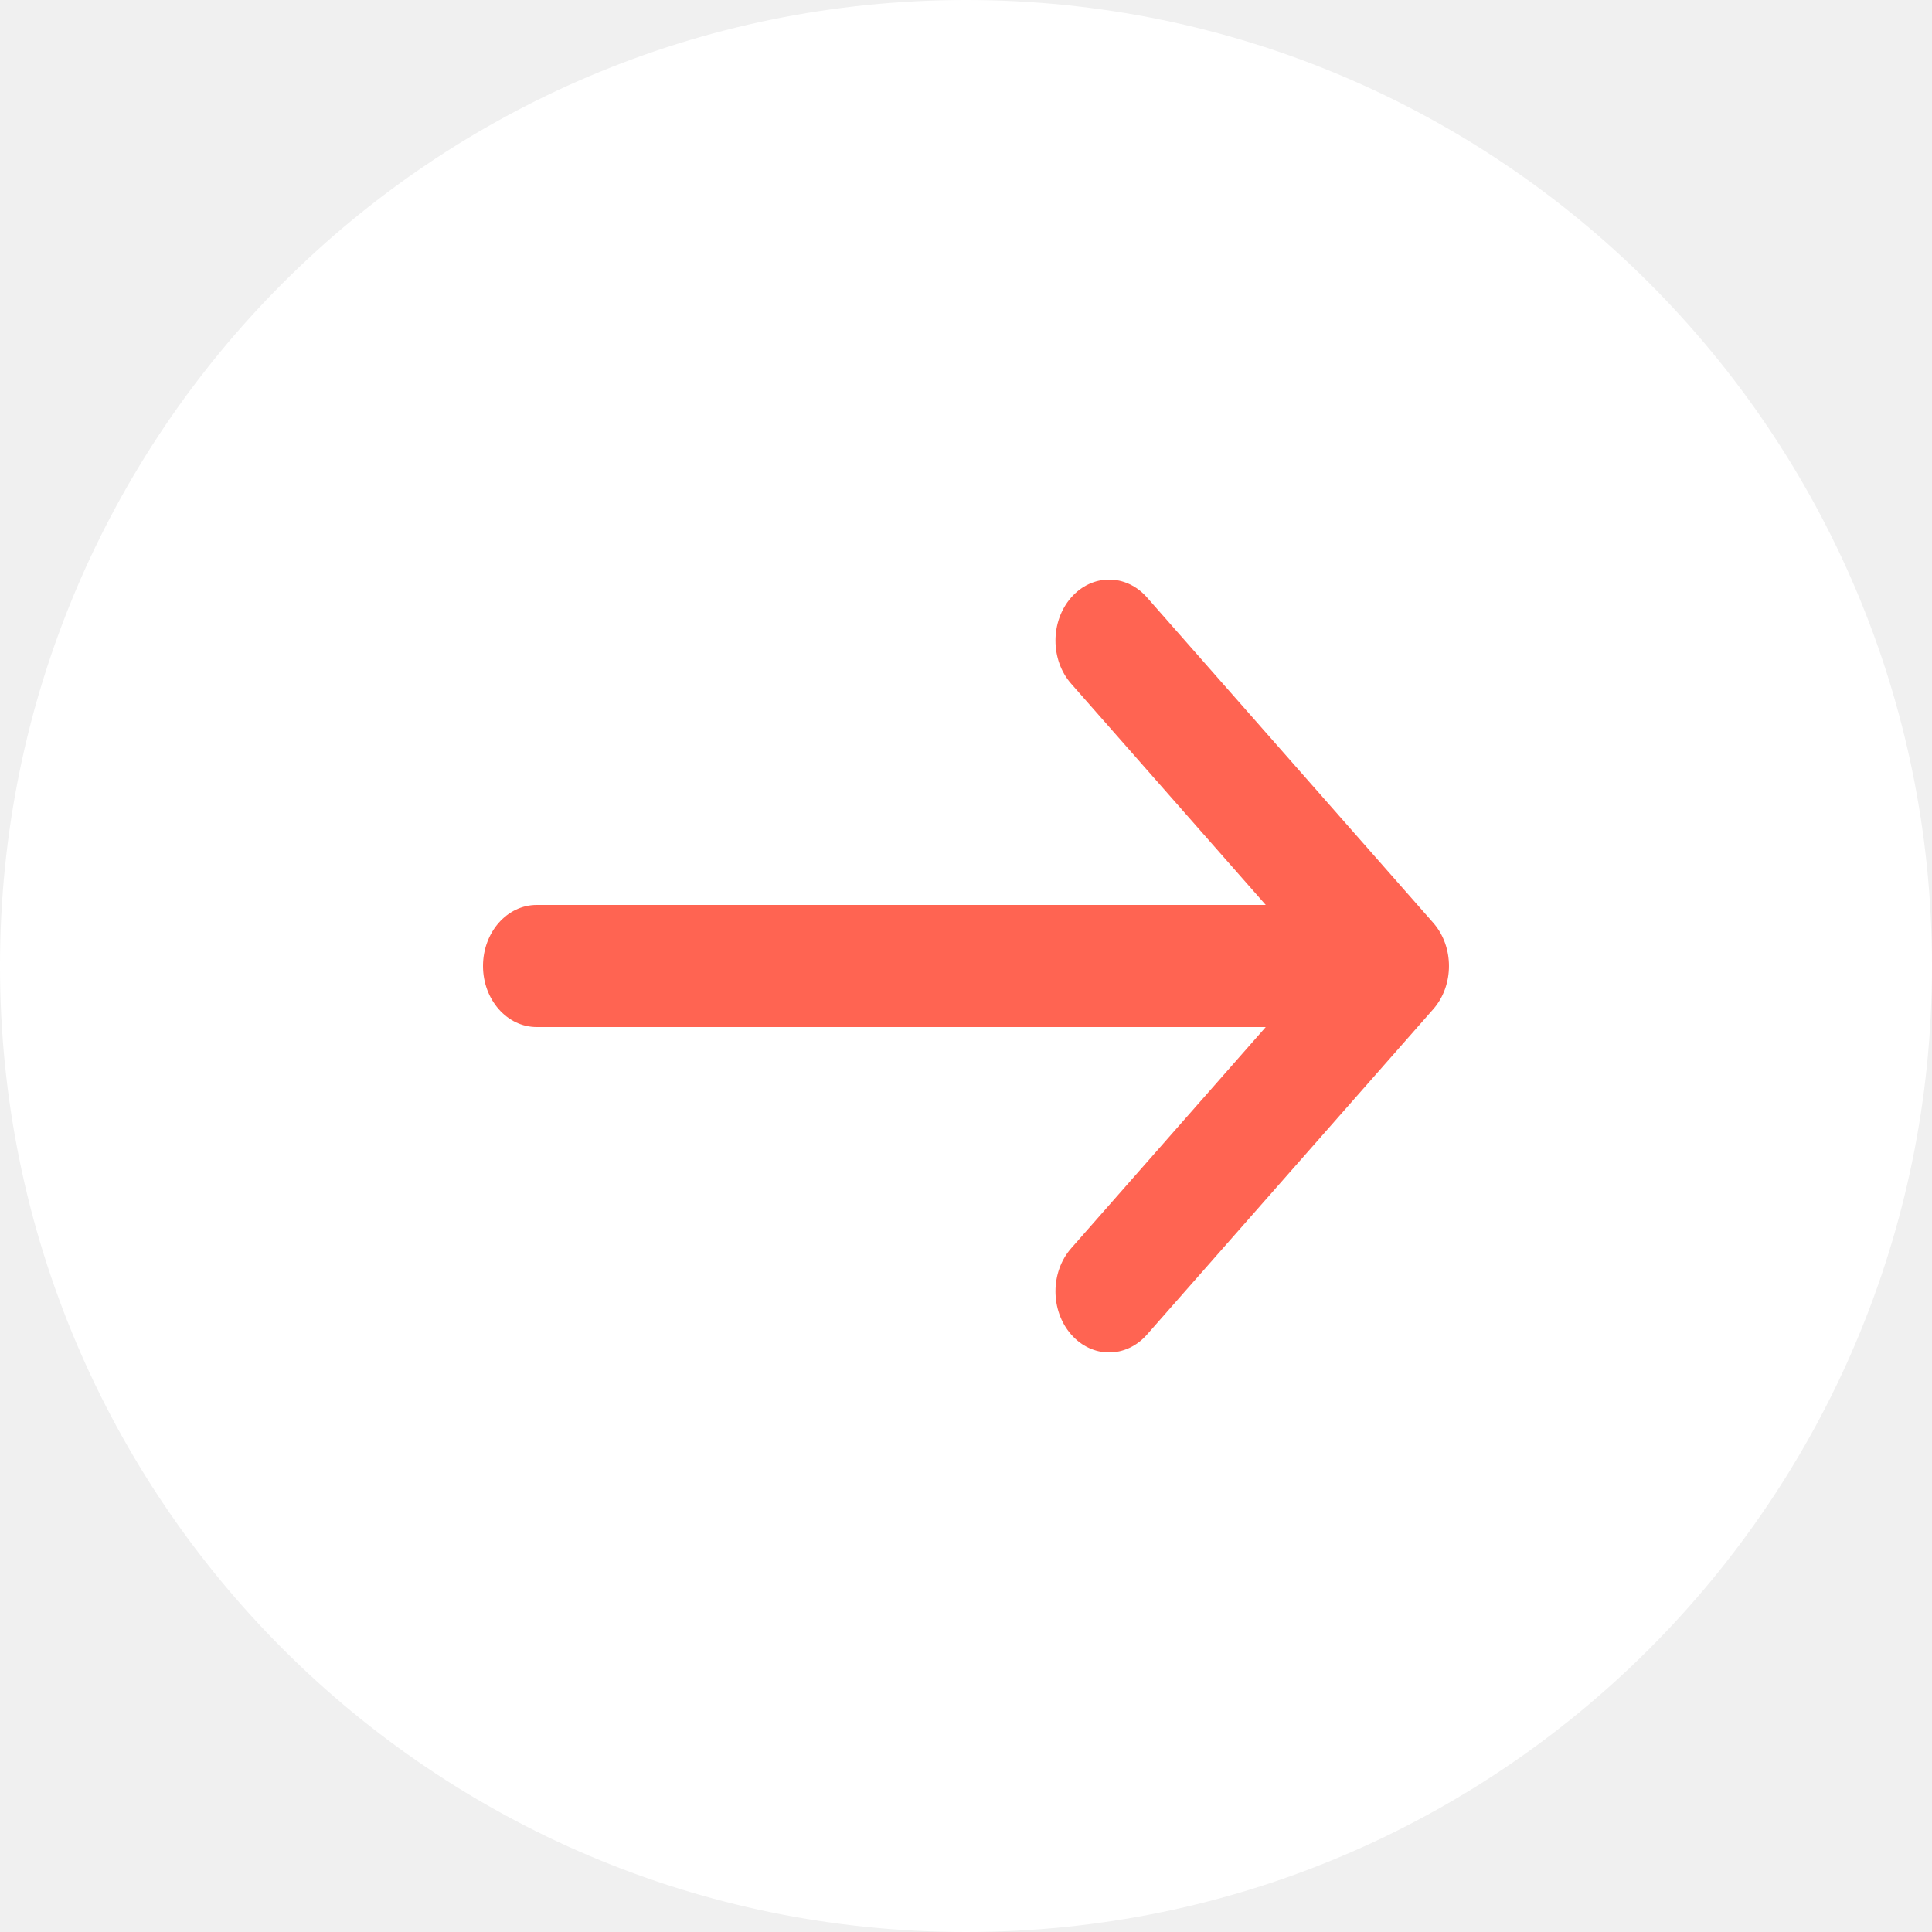
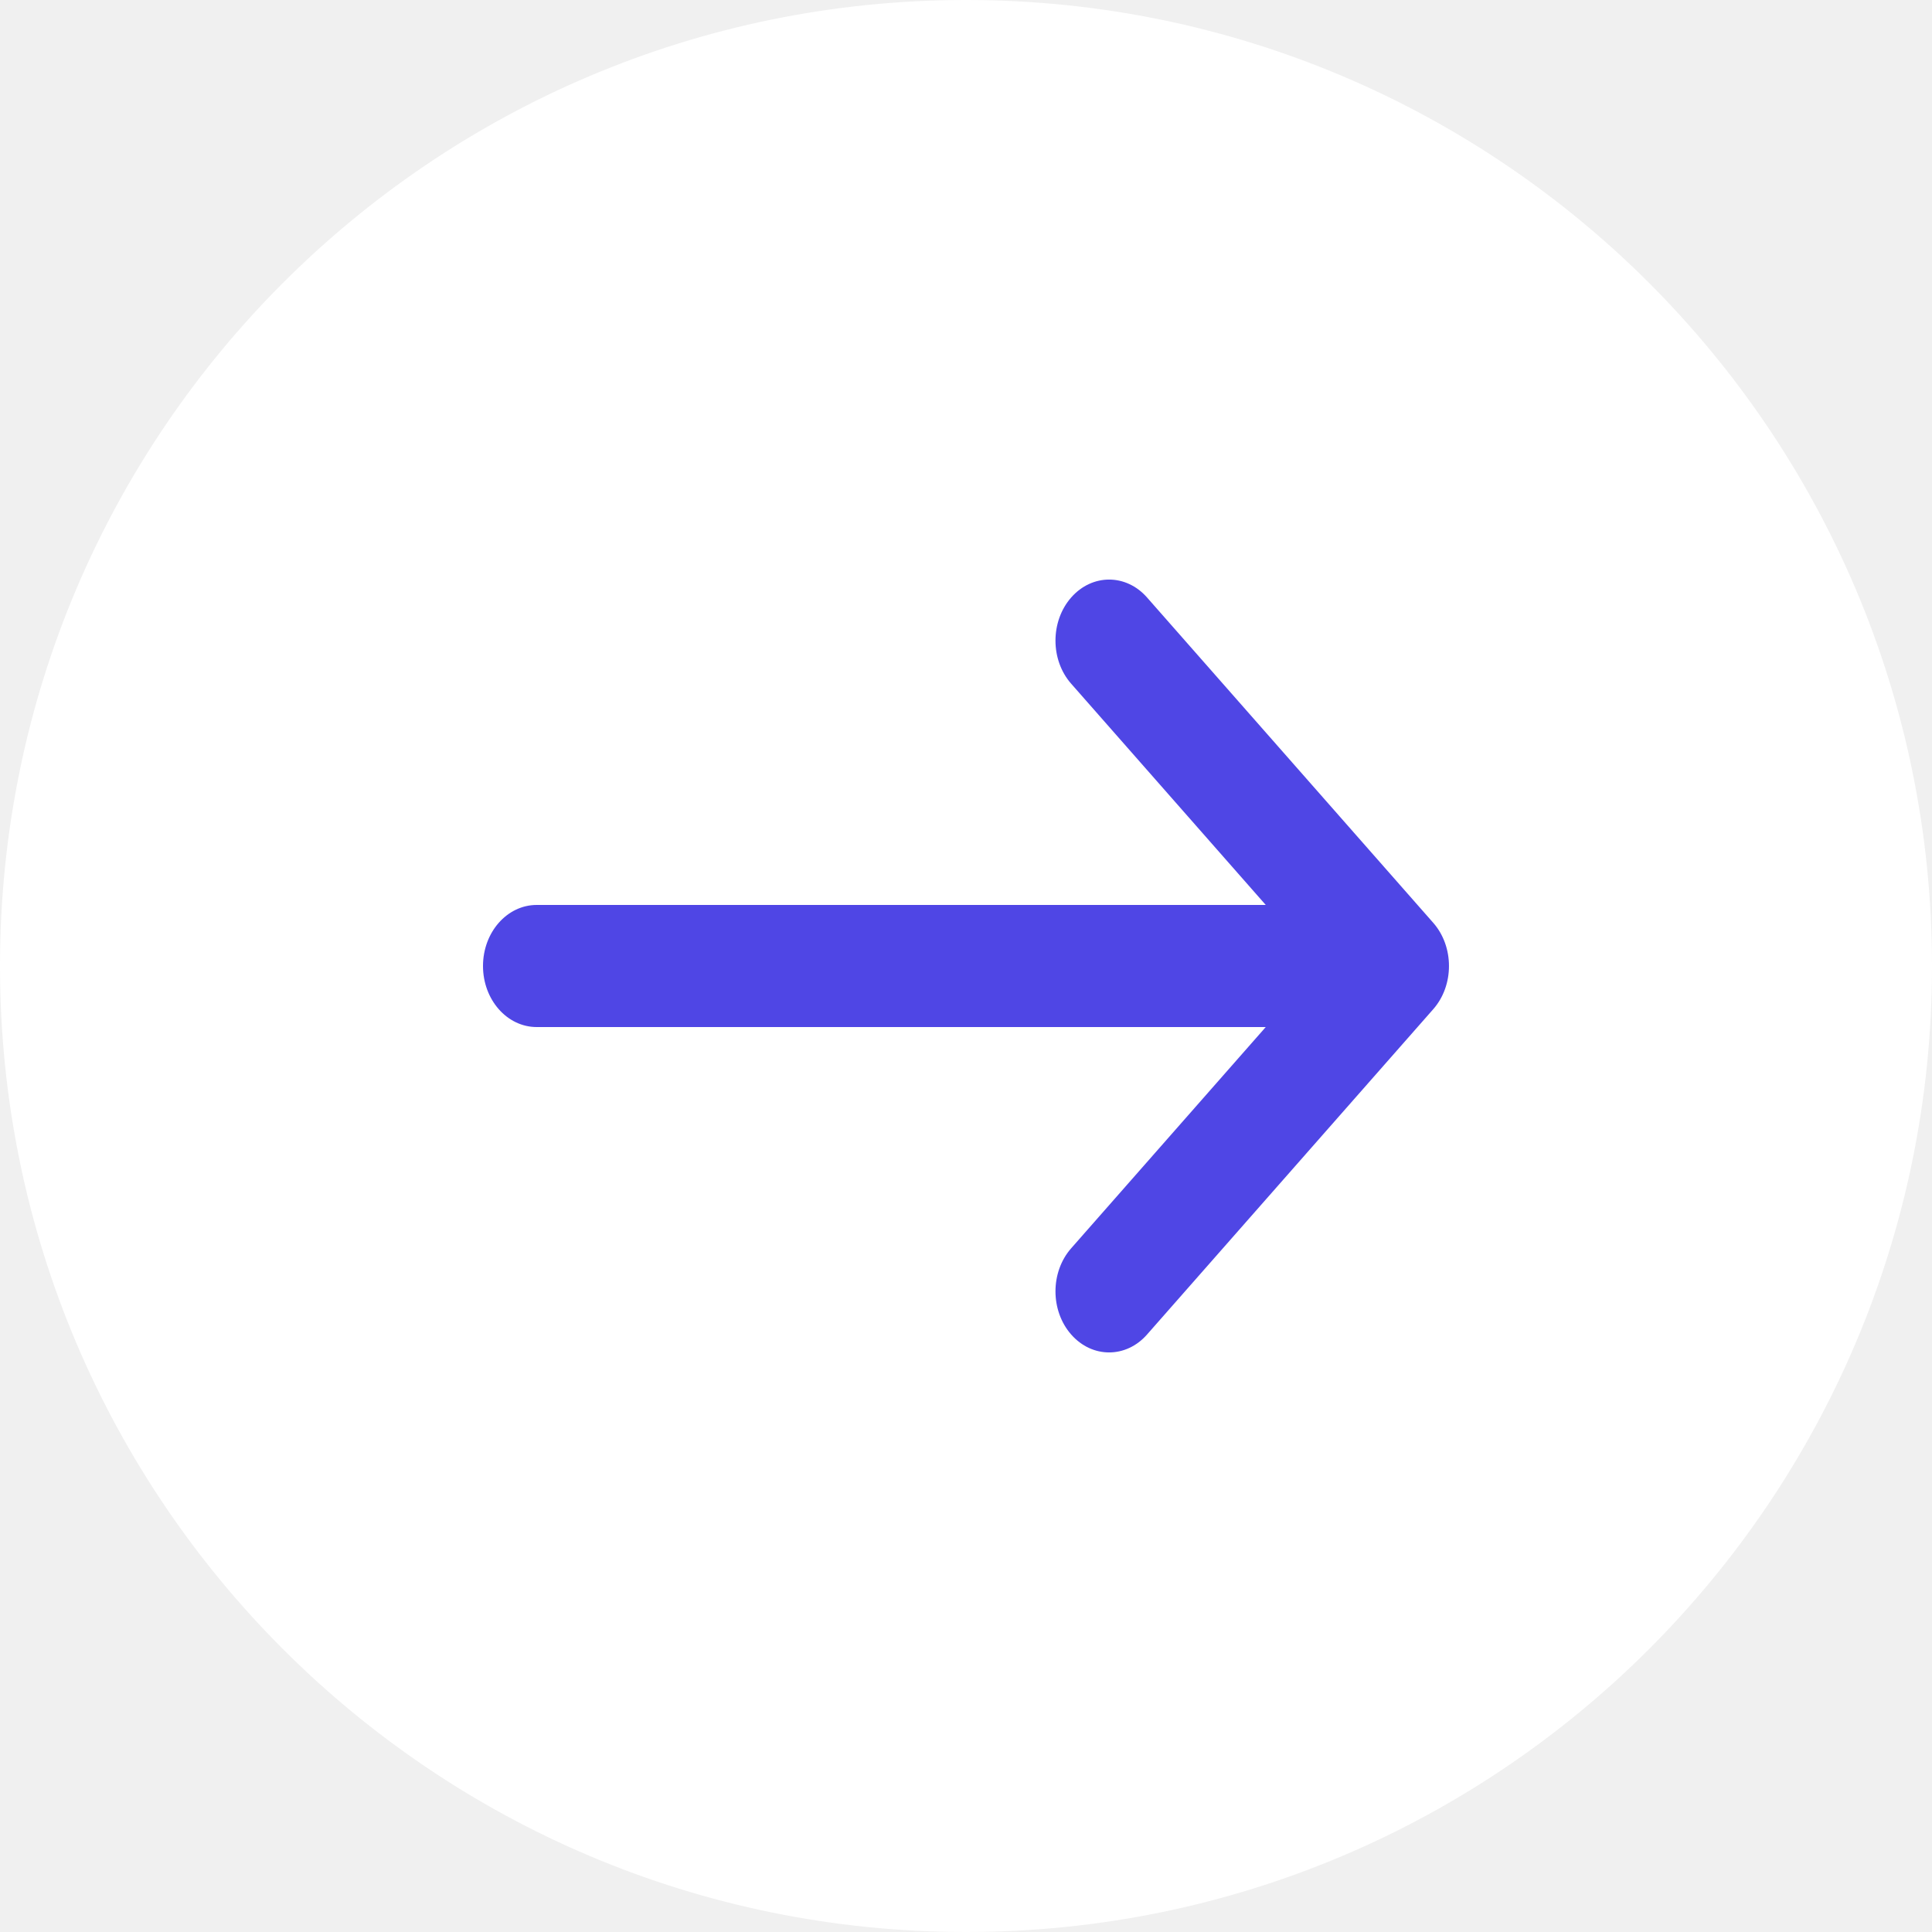
<svg xmlns="http://www.w3.org/2000/svg" width="20" height="20" viewBox="0 0 20 20" fill="none">
  <path d="M20 10C20 15.523 15.523 20 10 20C4.477 20 0 15.523 0 10C0 4.477 4.477 0 10 0C15.523 0 20 4.477 20 10Z" fill="white" />
-   <path fill-rule="evenodd" clip-rule="evenodd" d="M11.089 6.185C10.872 6.432 10.872 6.832 11.089 7.078L13.103 9.368H5.556C5.249 9.368 5 9.651 5 10C5 10.349 5.249 10.632 5.556 10.632H13.103L11.089 12.922C10.872 13.168 10.872 13.568 11.089 13.815C11.306 14.062 11.657 14.062 11.874 13.815L14.837 10.447C15.054 10.2 15.054 9.8 14.837 9.553L11.874 6.185C11.657 5.938 11.306 5.938 11.089 6.185Z" fill="#FF6452" />
+   <path fill-rule="evenodd" clip-rule="evenodd" d="M11.089 6.185C10.872 6.432 10.872 6.832 11.089 7.078L13.103 9.368H5.556C5.249 9.368 5 9.651 5 10C5 10.349 5.249 10.632 5.556 10.632H13.103L11.089 12.922C10.872 13.168 10.872 13.568 11.089 13.815C11.306 14.062 11.657 14.062 11.874 13.815L14.837 10.447C15.054 10.2 15.054 9.8 14.837 9.553L11.874 6.185C11.657 5.938 11.306 5.938 11.089 6.185Z" fill="#4f46e5" />
</svg>
